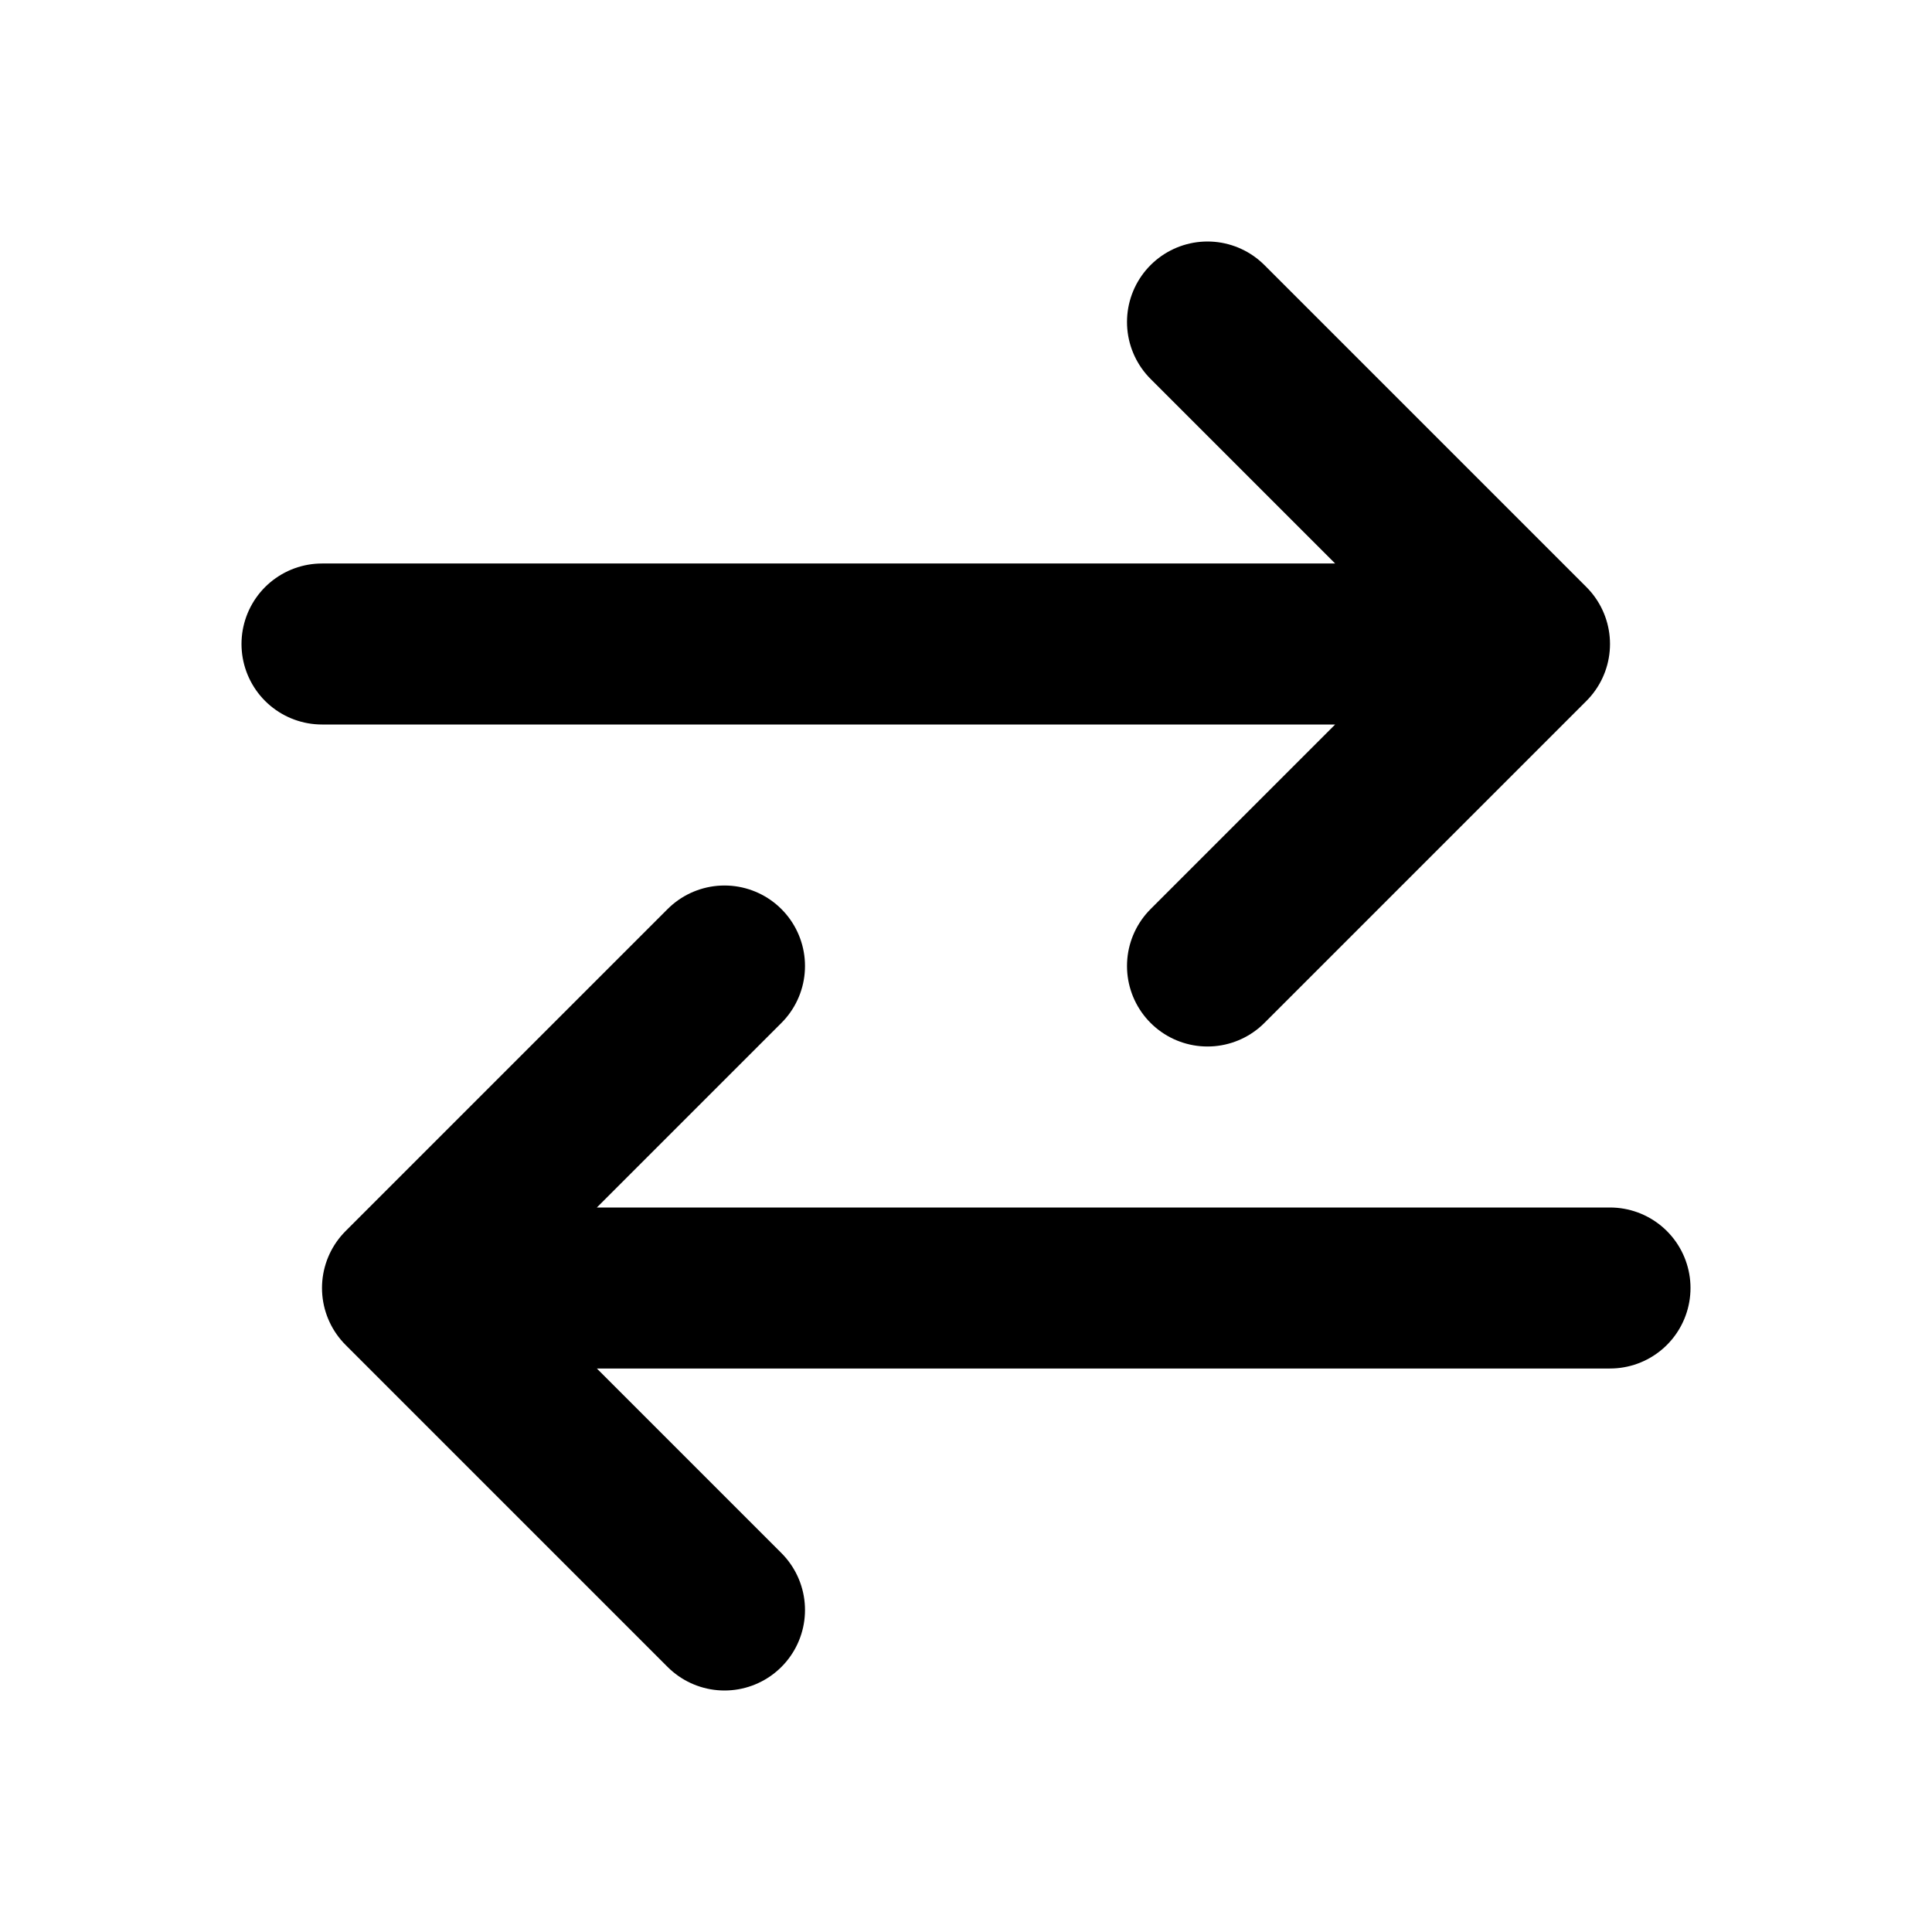
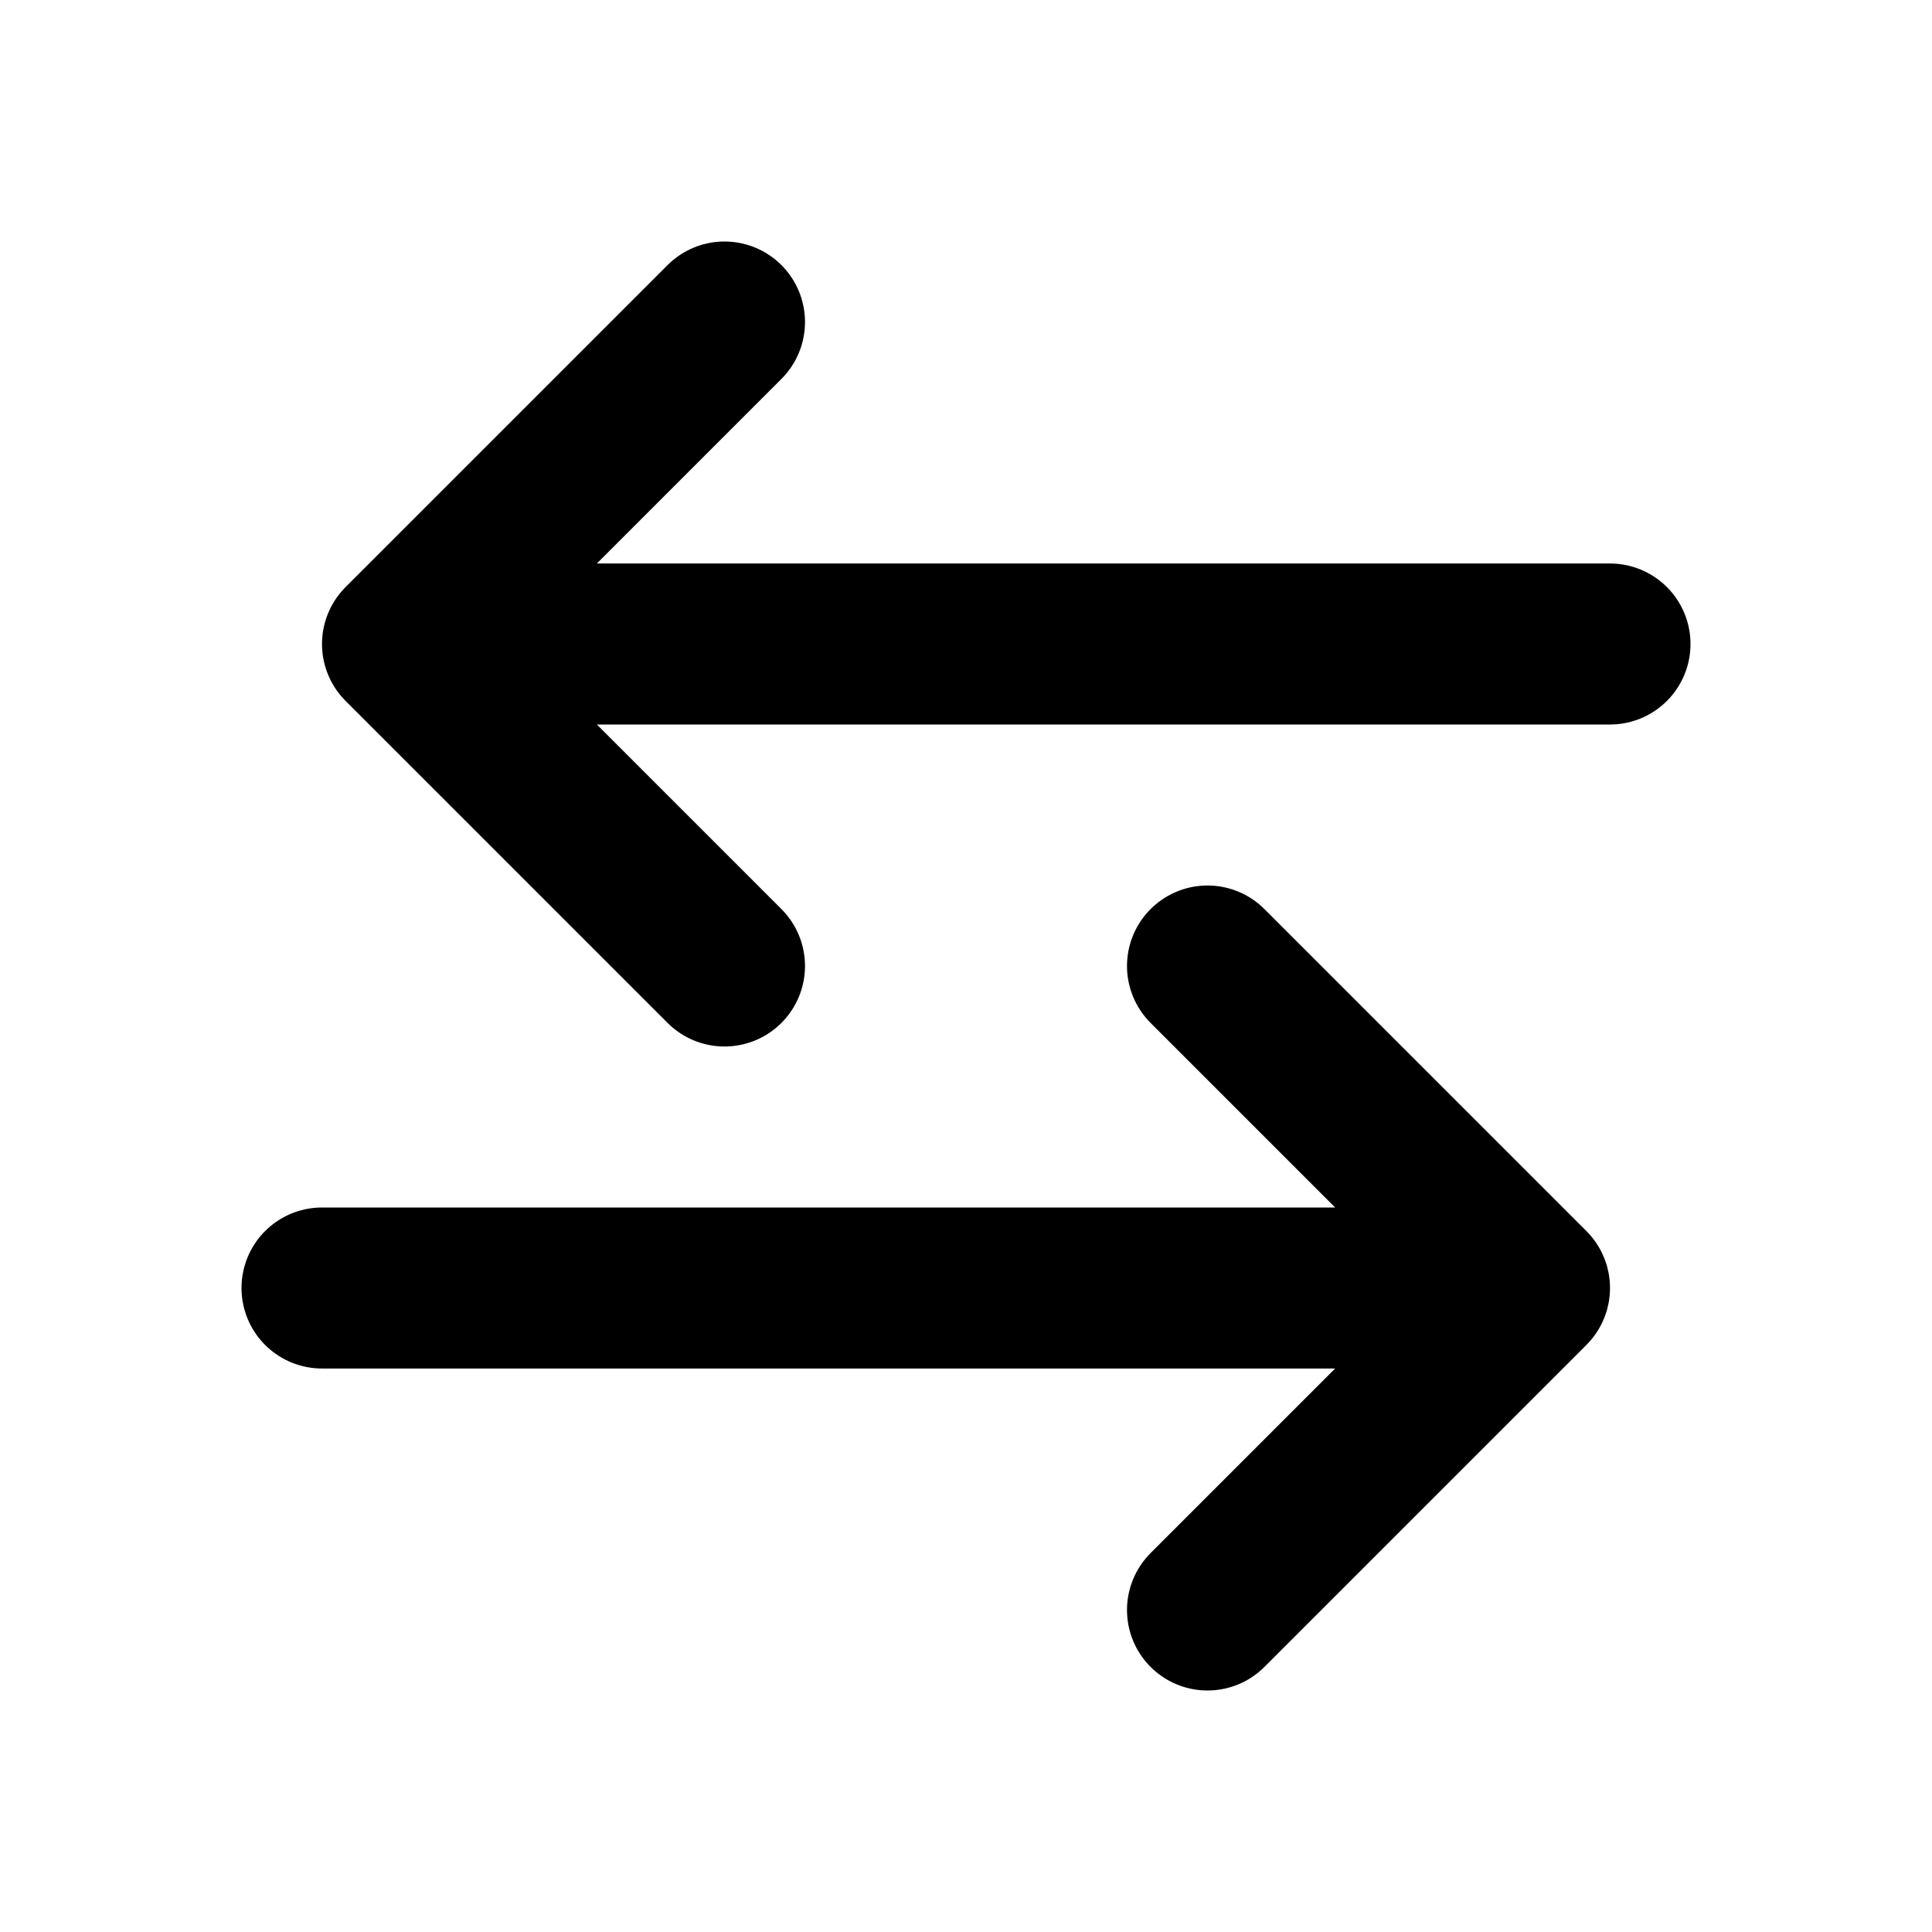
- <svg xmlns="http://www.w3.org/2000/svg" viewBox="0 0 24 24" fill="none" stroke="currentColor" stroke-width="2" stroke-linecap="round" stroke-linejoin="round">
-   <path d="M4 8h15l-4-4m4 4-4 4M20 16H5l4 4m-4-4 4-4" transform="rotate(180 12 12)" />
+ <svg xmlns="http://www.w3.org/2000/svg" viewBox="0 0 24 24" fill="none" stroke="currentColor" stroke-width="2" stroke-linecap="round" stroke-linejoin="round" version="1.1" id="svg1">
+   <defs id="defs1" />
+   <path d="M 20,8 H 5 L 9,4 m -4,4 4,4 m -5,4 h 15 l -4,4 m 4,-4 -4,-4" id="path1" />
</svg>
